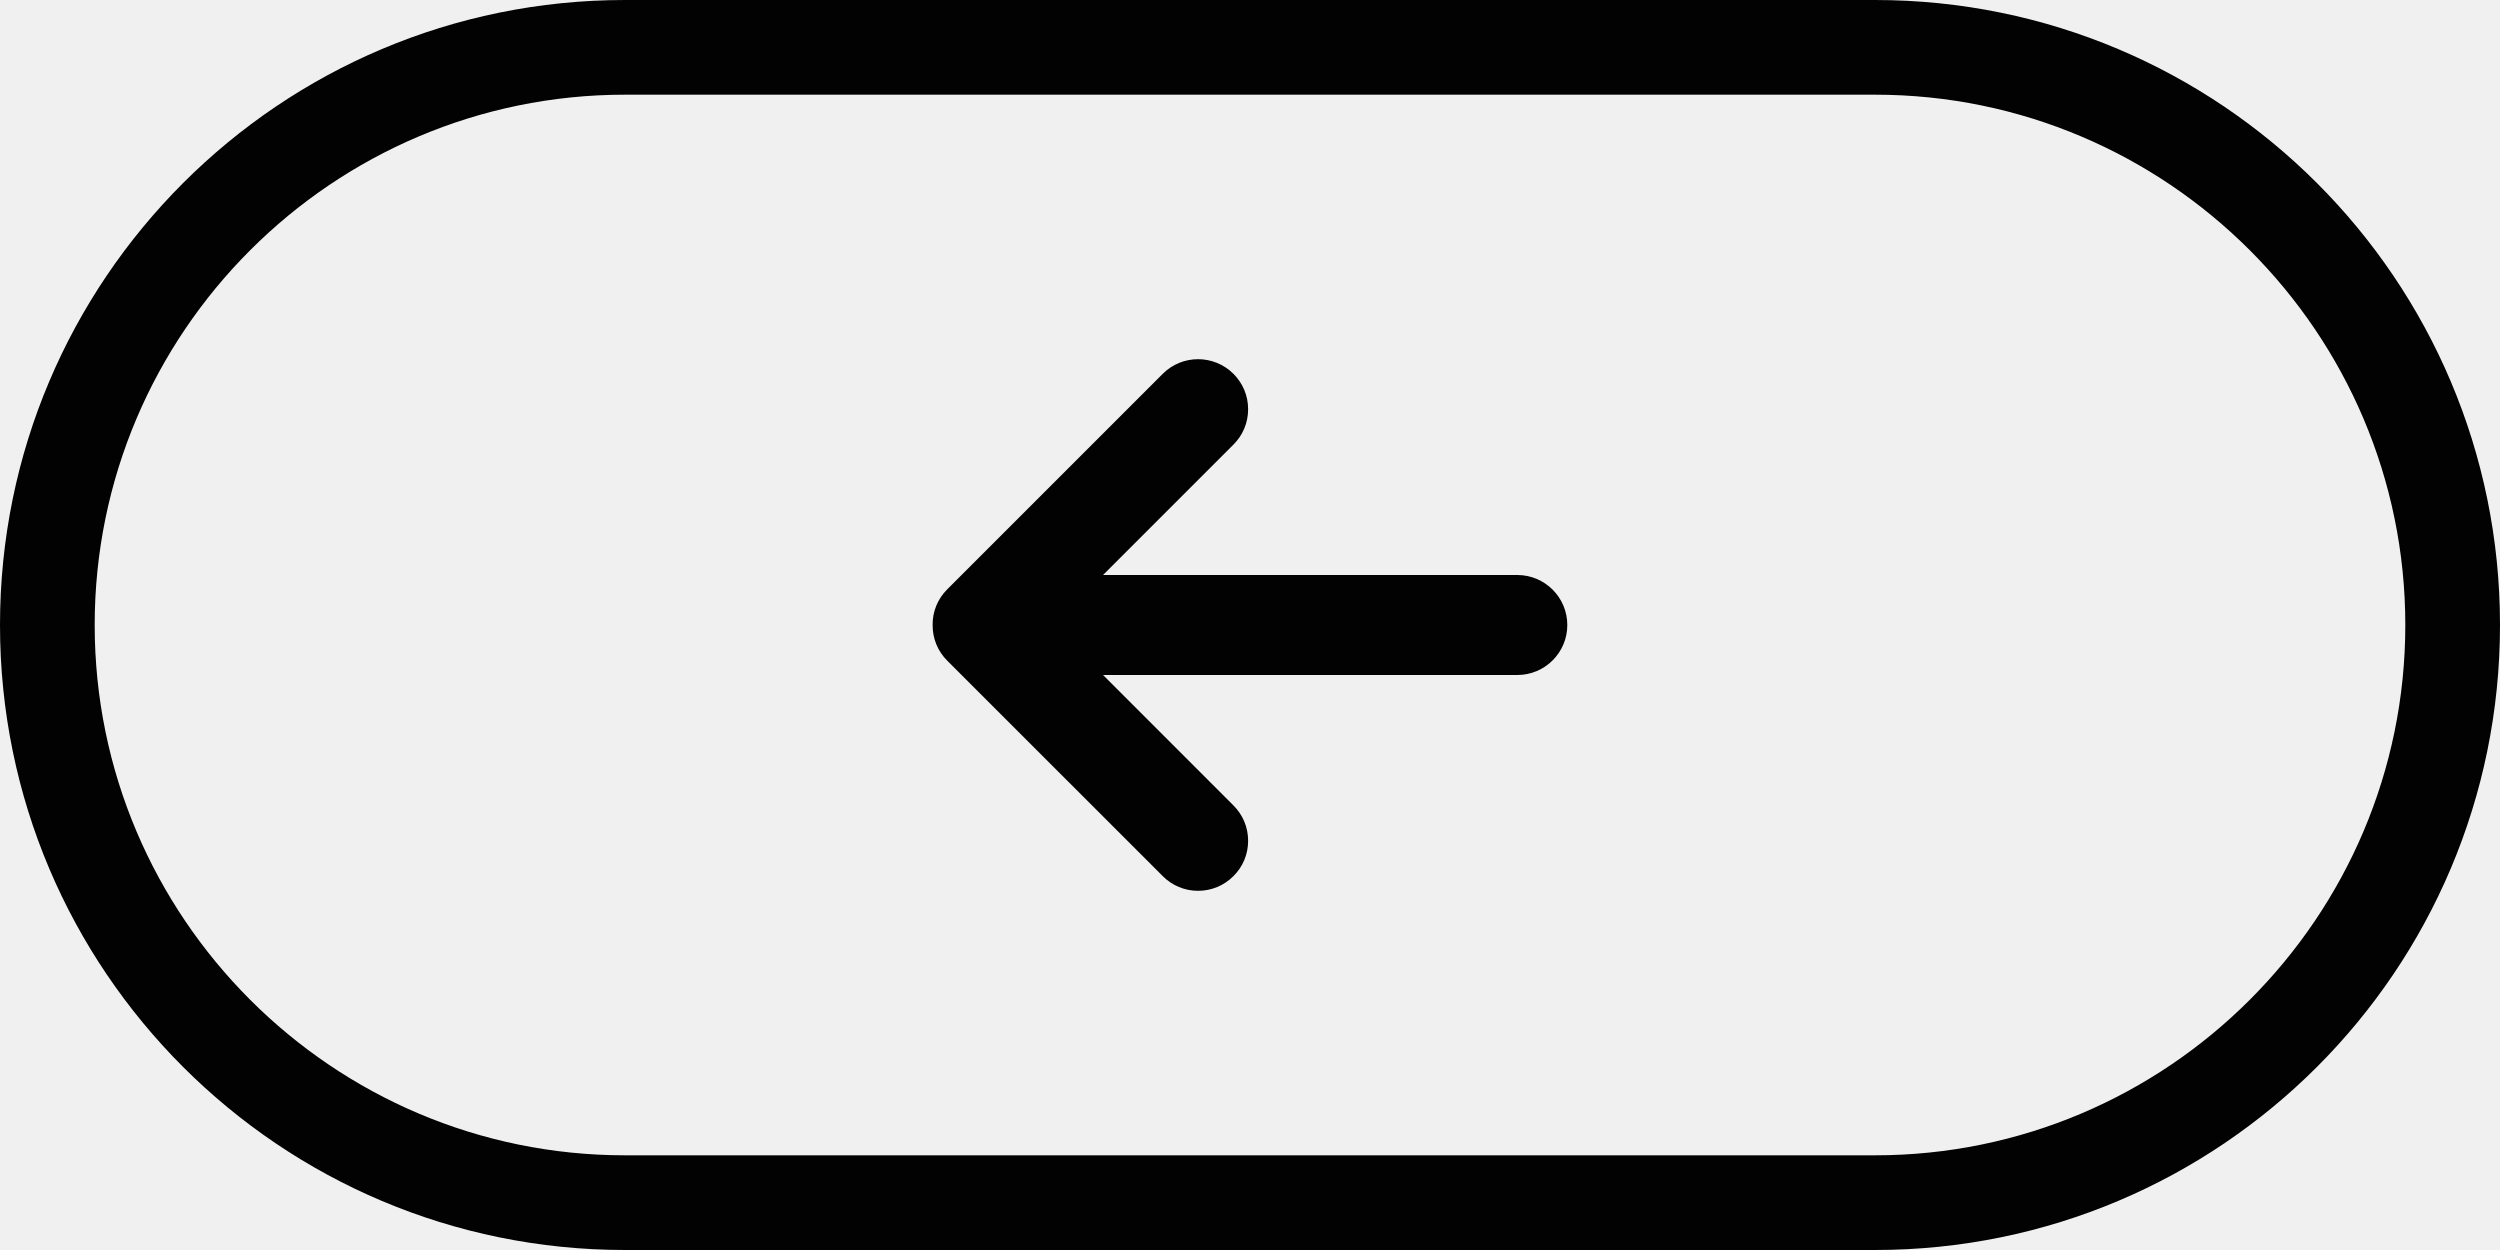
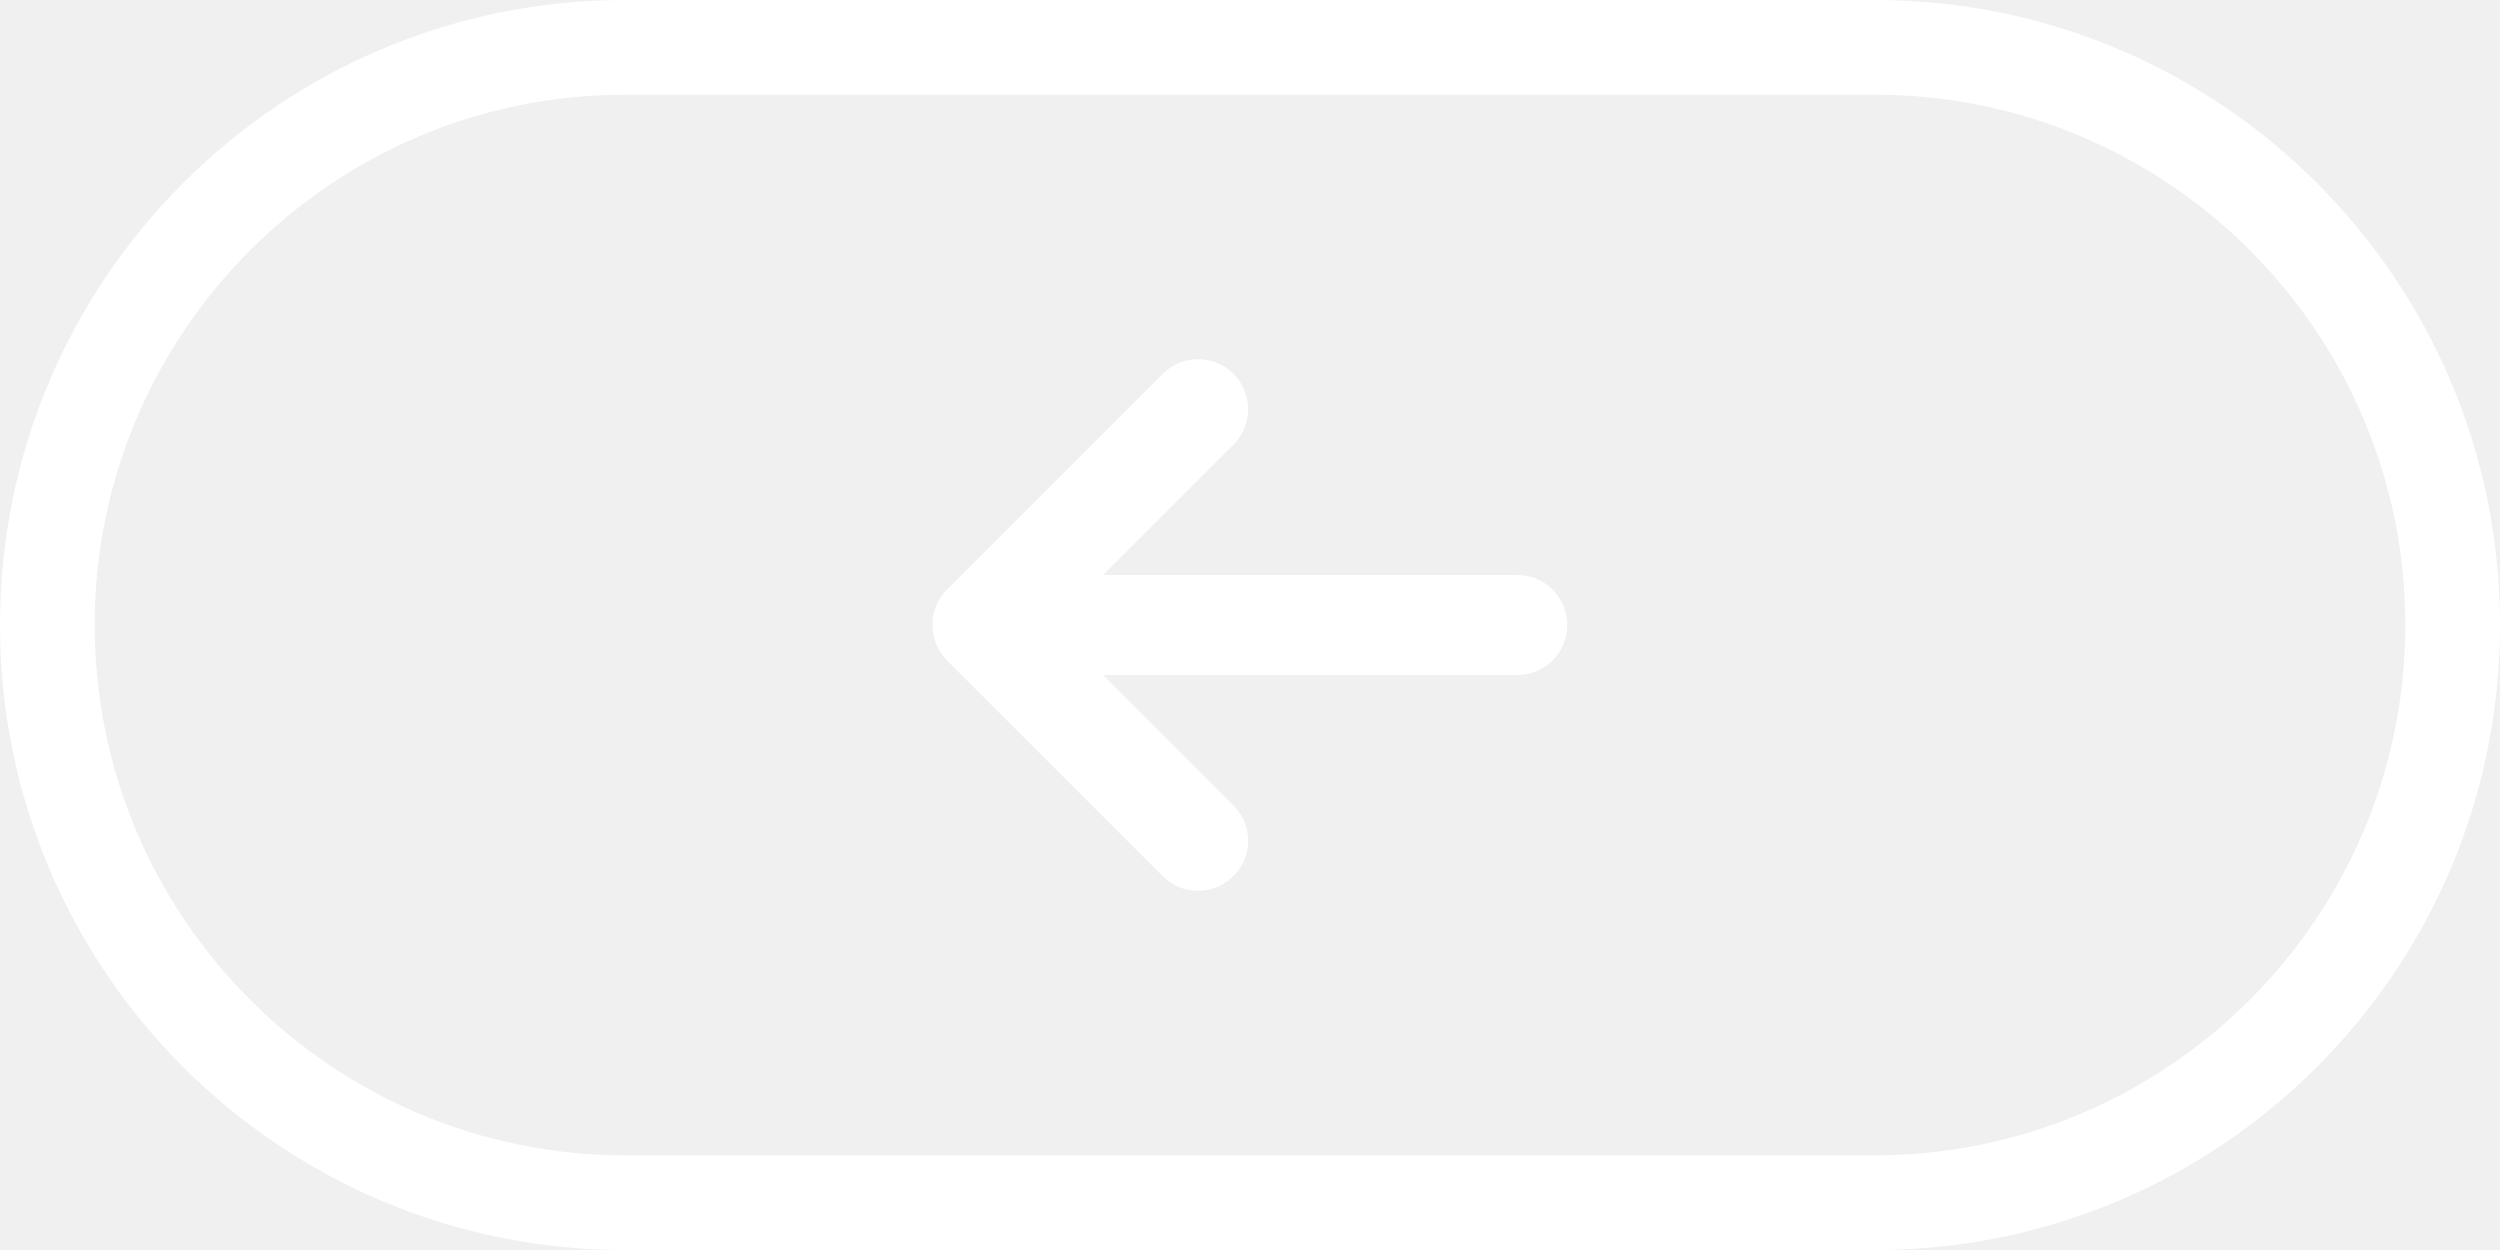
<svg xmlns="http://www.w3.org/2000/svg" width="40px" height="20px" viewBox="0 0 40 20" version="1.1">
-   <path d="M30 0C35.523 0 40 4.477 40 10C40 15.523 35.523 20 30 20L10 20C4.478 20 0 15.523 0 10C0 4.477 4.478 0 10 0L30 0ZM30 1.515L10 1.515C5.321 1.515 1.515 5.322 1.515 10C1.515 14.678 5.321 18.485 10 18.485L30 18.485C34.678 18.485 38.485 14.678 38.485 10C38.485 5.322 34.678 1.515 30 1.515ZM24.277 10.8C24.718 10.8 25.077 10.442 25.077 10C25.077 9.559 24.718 9.2 24.277 9.2L17.649 9.2L19.735 7.114C19.887 6.962 19.97 6.761 19.97 6.547C19.97 6.334 19.887 6.133 19.735 5.981C19.422 5.669 18.916 5.669 18.604 5.981L15.155 9.43C15.002 9.583 14.92 9.786 14.922 9.996C14.92 10.214 15.002 10.417 15.155 10.57L18.604 14.018C18.754 14.169 18.955 14.253 19.169 14.253C19.383 14.253 19.584 14.169 19.735 14.018C19.887 13.867 19.97 13.666 19.97 13.452C19.97 13.238 19.886 13.037 19.735 12.887L17.649 10.8L24.277 10.8Z" id="Back-Icon" fill="#020203" fill-rule="evenodd" stroke="none" />
+   <path d="M30 0C35.523 0 40 4.477 40 10C40 15.523 35.523 20 30 20L10 20C4.478 20 0 15.523 0 10C0 4.477 4.478 0 10 0L30 0ZM30 1.515L10 1.515C5.321 1.515 1.515 5.322 1.515 10C1.515 14.678 5.321 18.485 10 18.485L30 18.485C34.678 18.485 38.485 14.678 38.485 10C38.485 5.322 34.678 1.515 30 1.515ZM24.277 10.8C24.718 10.8 25.077 10.442 25.077 10C25.077 9.559 24.718 9.2 24.277 9.2L17.649 9.2L19.735 7.114C19.887 6.962 19.97 6.761 19.97 6.547C19.97 6.334 19.887 6.133 19.735 5.981C19.422 5.669 18.916 5.669 18.604 5.981L15.155 9.43C15.002 9.583 14.92 9.786 14.922 9.996C14.92 10.214 15.002 10.417 15.155 10.57L18.604 14.018C18.754 14.169 18.955 14.253 19.169 14.253C19.383 14.253 19.584 14.169 19.735 14.018C19.887 13.867 19.97 13.666 19.97 13.452C19.97 13.238 19.886 13.037 19.735 12.887L17.649 10.8L24.277 10.8Z" id="Back-Icon" fill="#ffffff" fill-rule="evenodd" stroke="none" />
</svg>
